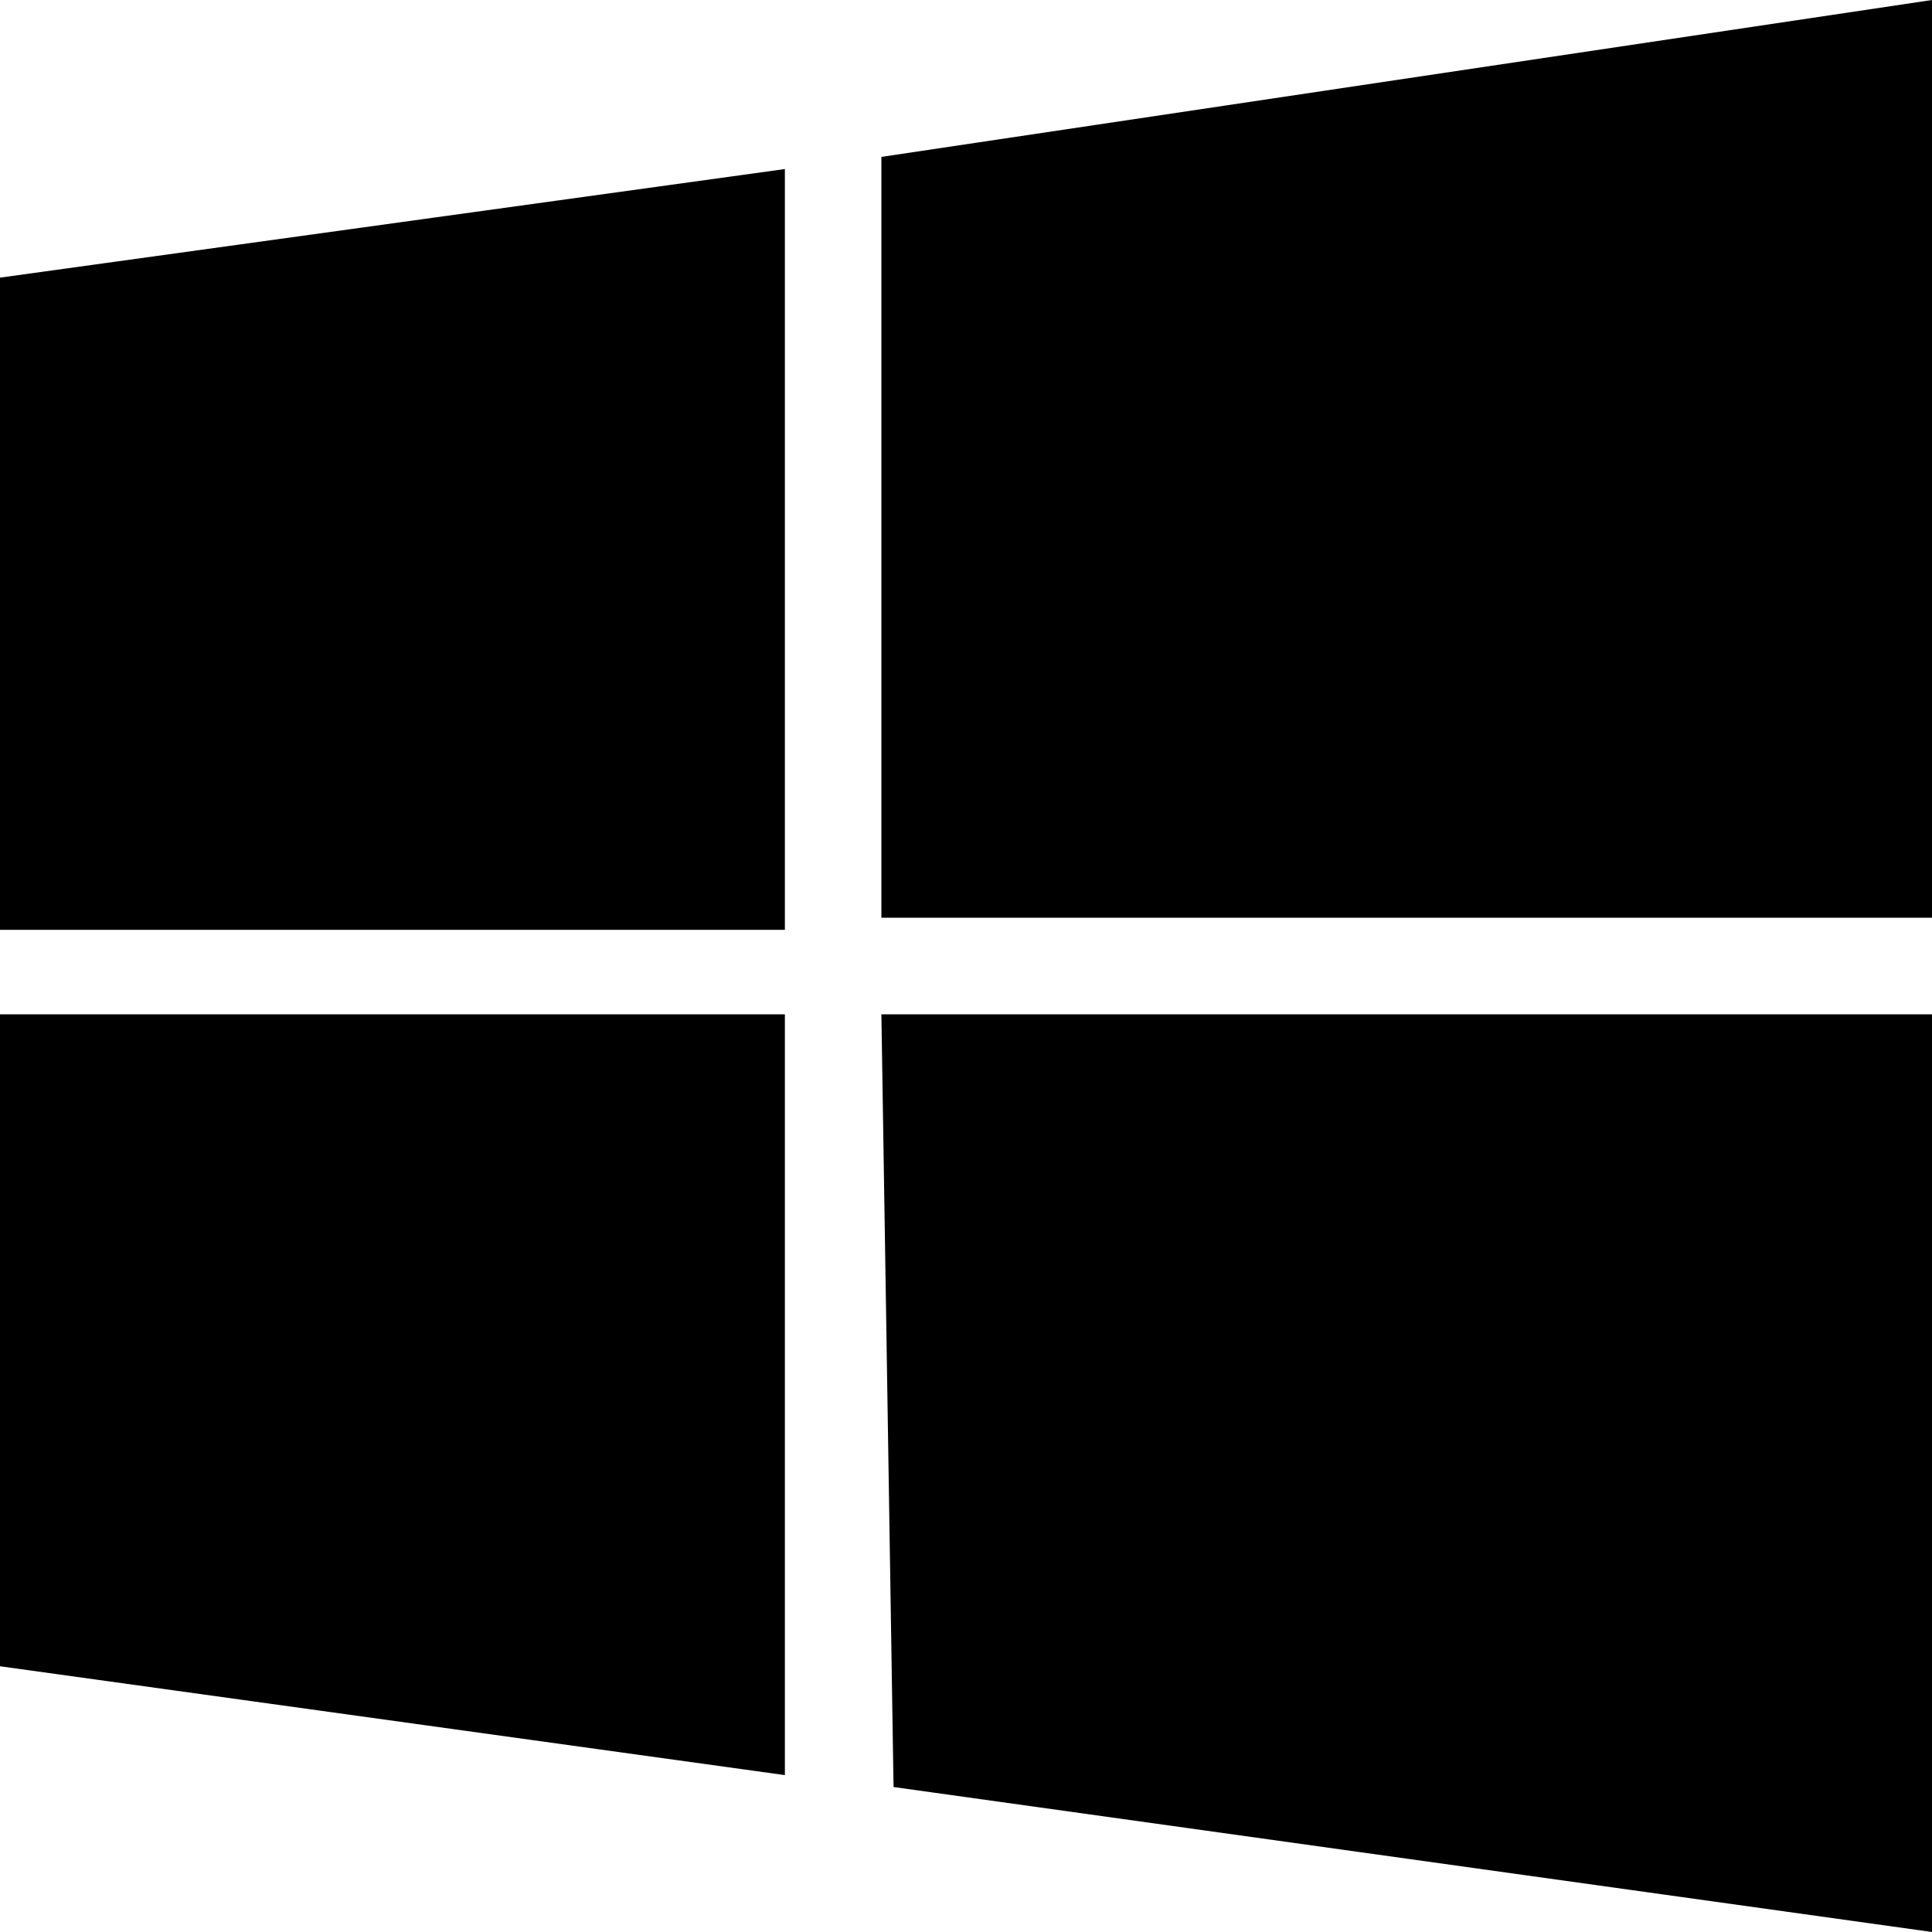
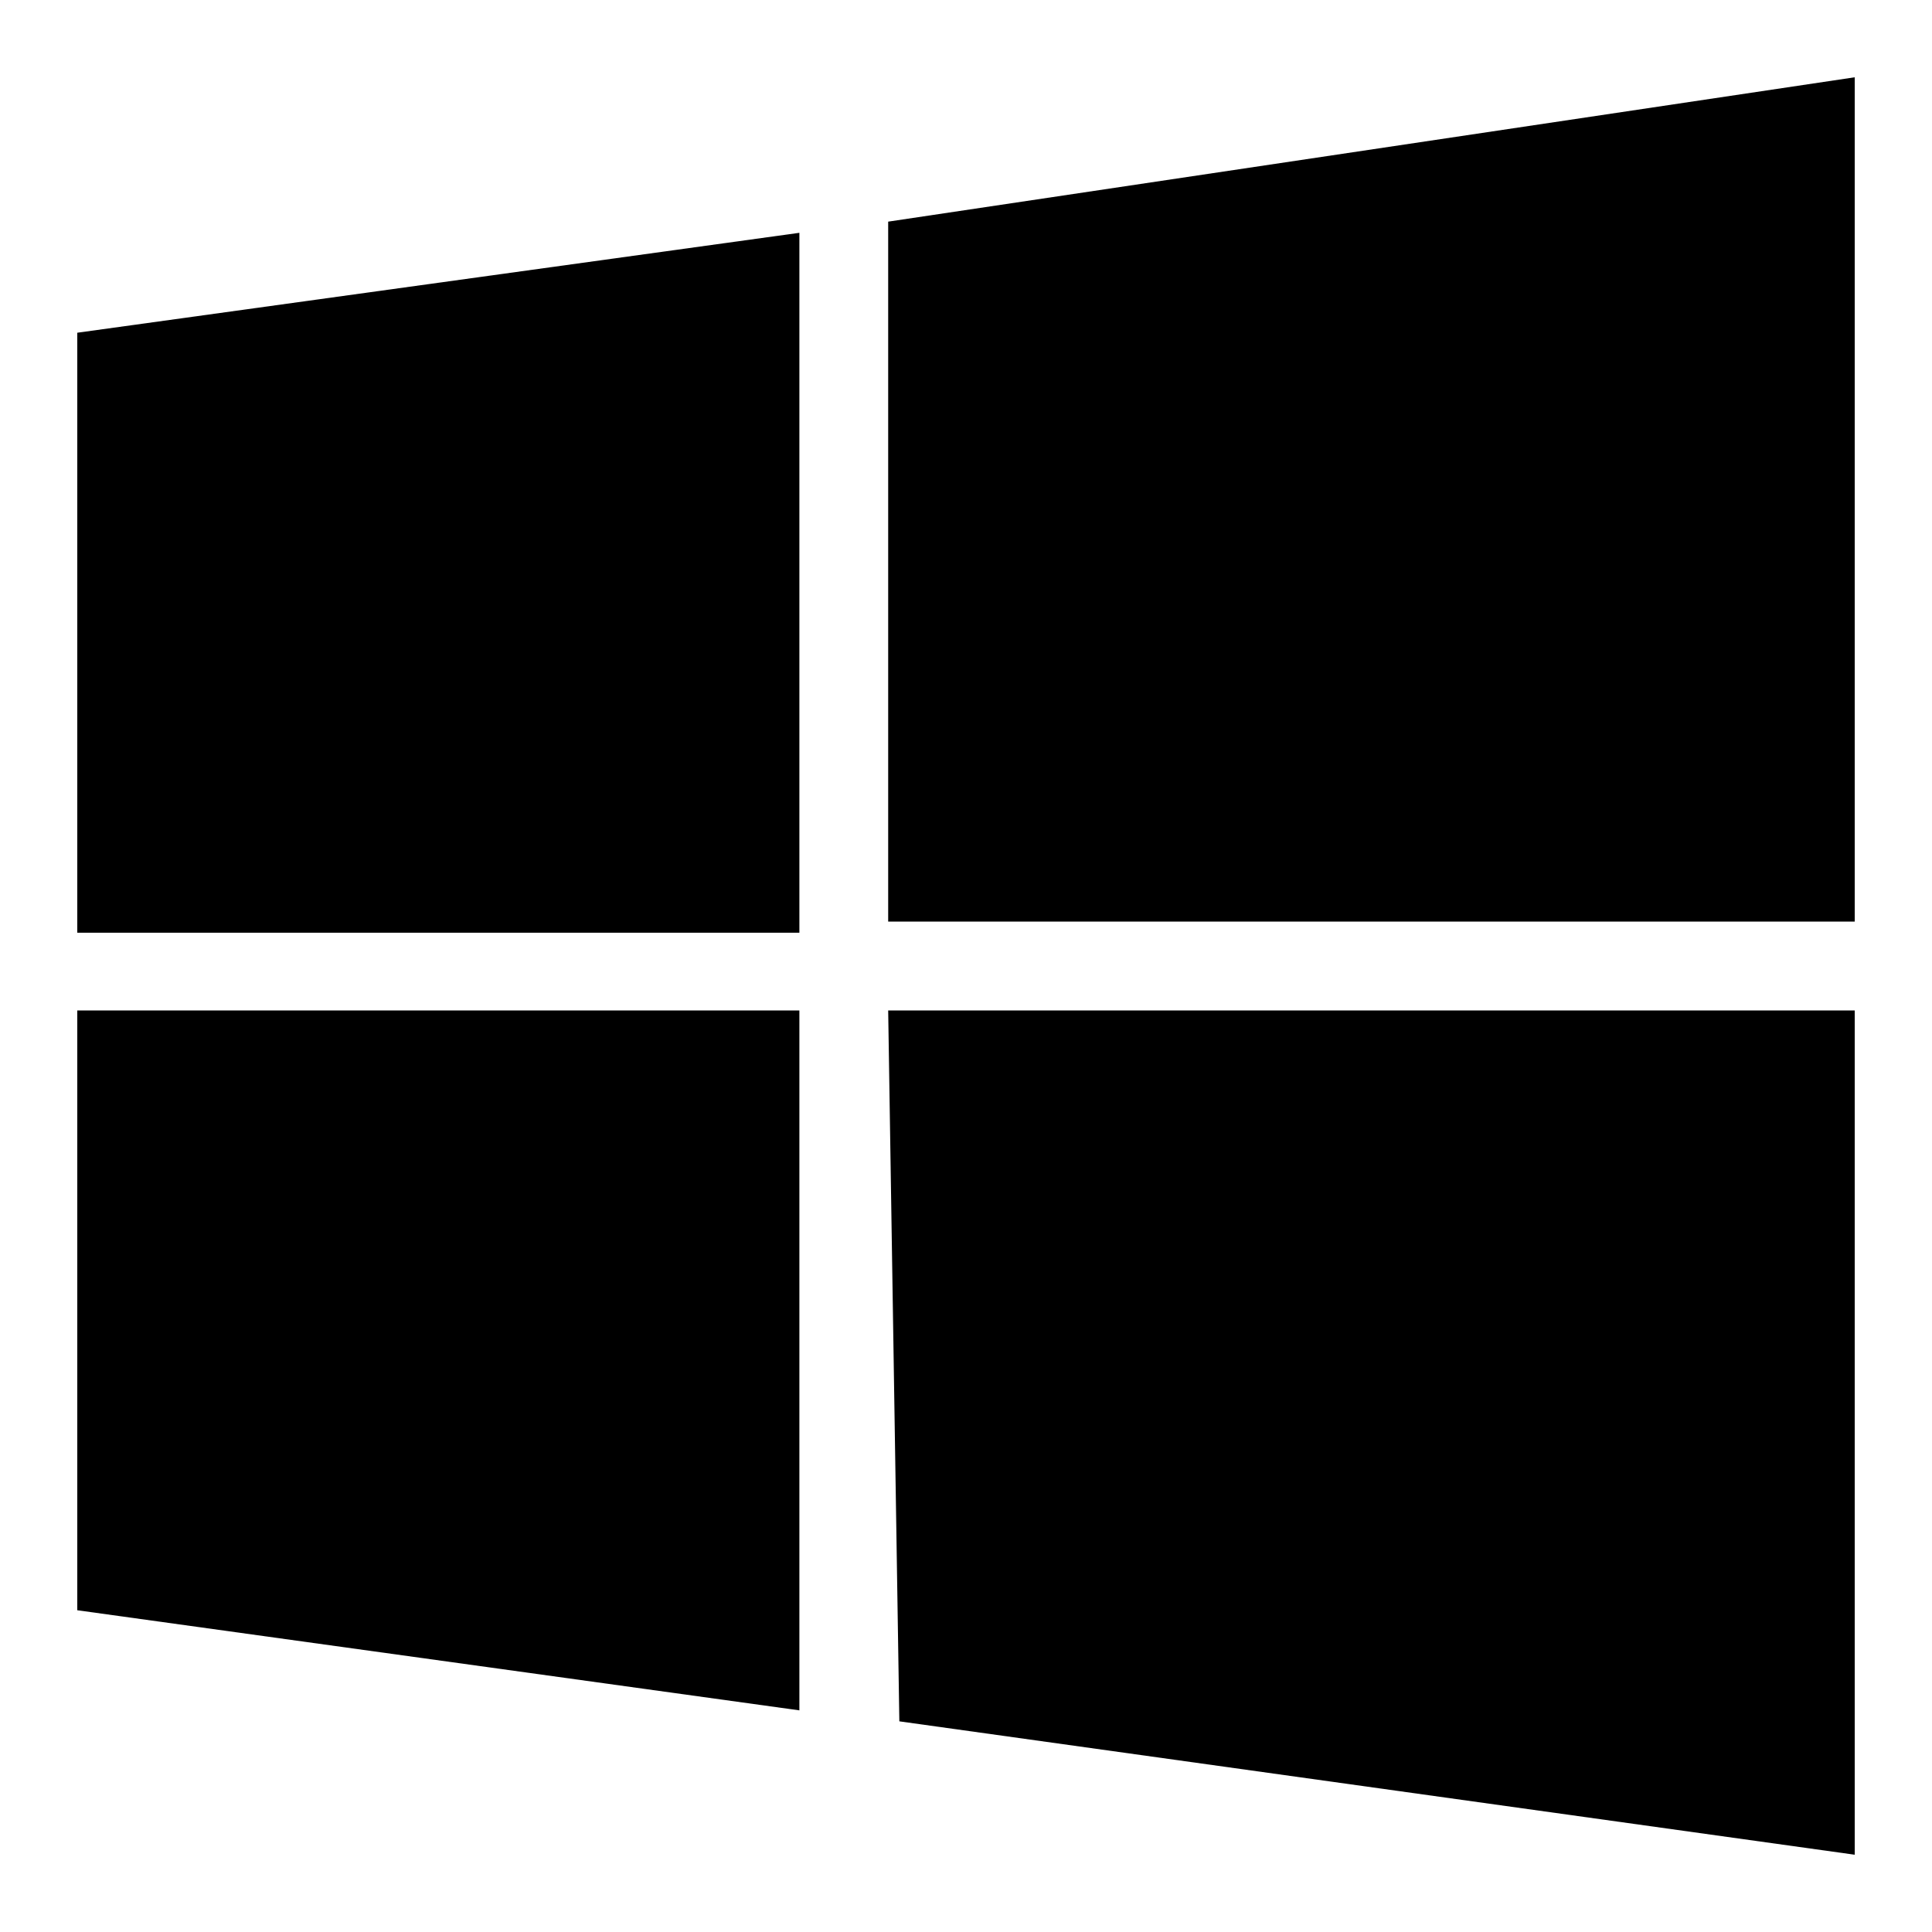
- <svg xmlns="http://www.w3.org/2000/svg" role="img" viewBox="0 0 24 24">
-   <path d="M0 3.449L9.75 2.1v9.451H0m10.949-9.602L24 0v11.4H10.949M0 12.6h9.75v9.451L0 20.699M10.949 12.6H24V24l-12.9-1.801" />
+ <svg xmlns="http://www.w3.org/2000/svg" viewBox="0 0 500 500" width="500" height="500">
+   <style>
+ 		tspan { white-space:pre }
+ 		.shp0 { fill: #000000 } 
+ 	</style>
+   <path id="Layer" class="shp0" d="M20 86.11L206.88 60.25L206.88 241.39L20 241.39M229.86 57.36L480 20L480 238.5L229.86 238.5M20 261.5L206.88 261.5L206.88 442.64L20 416.73M229.86 261.5L480 261.5L480 480L232.75 445.48" />
</svg>
